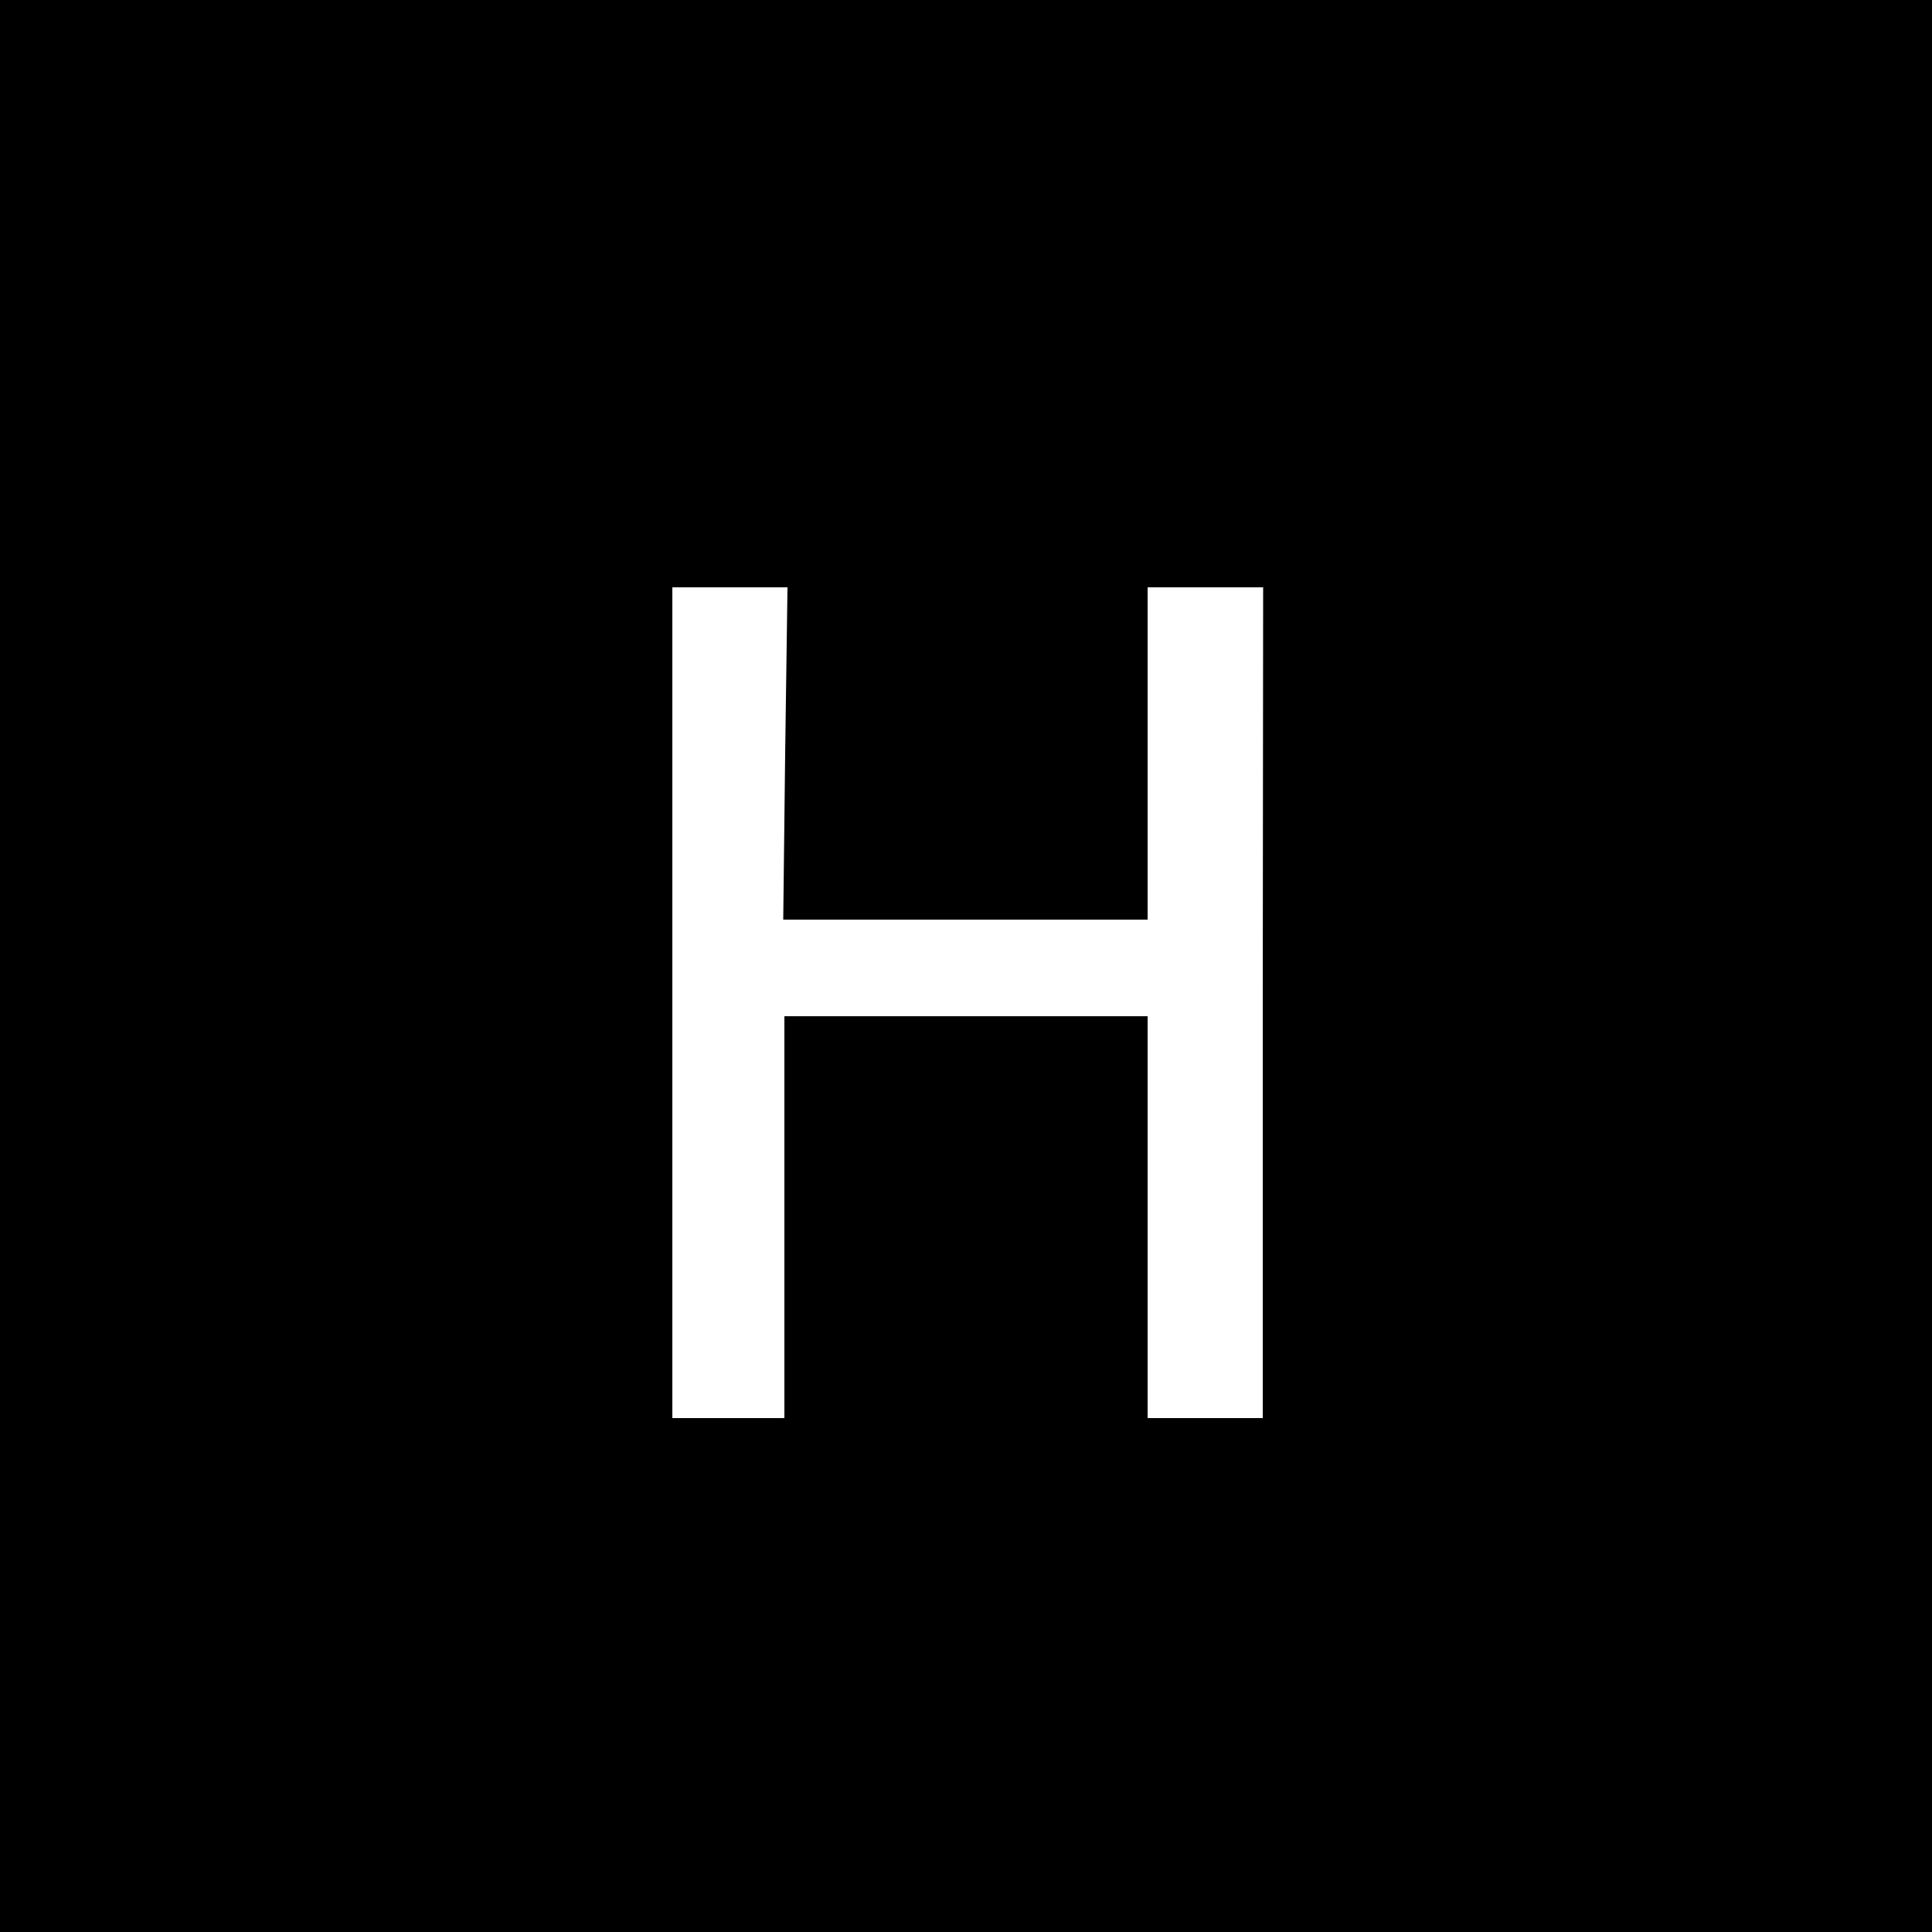
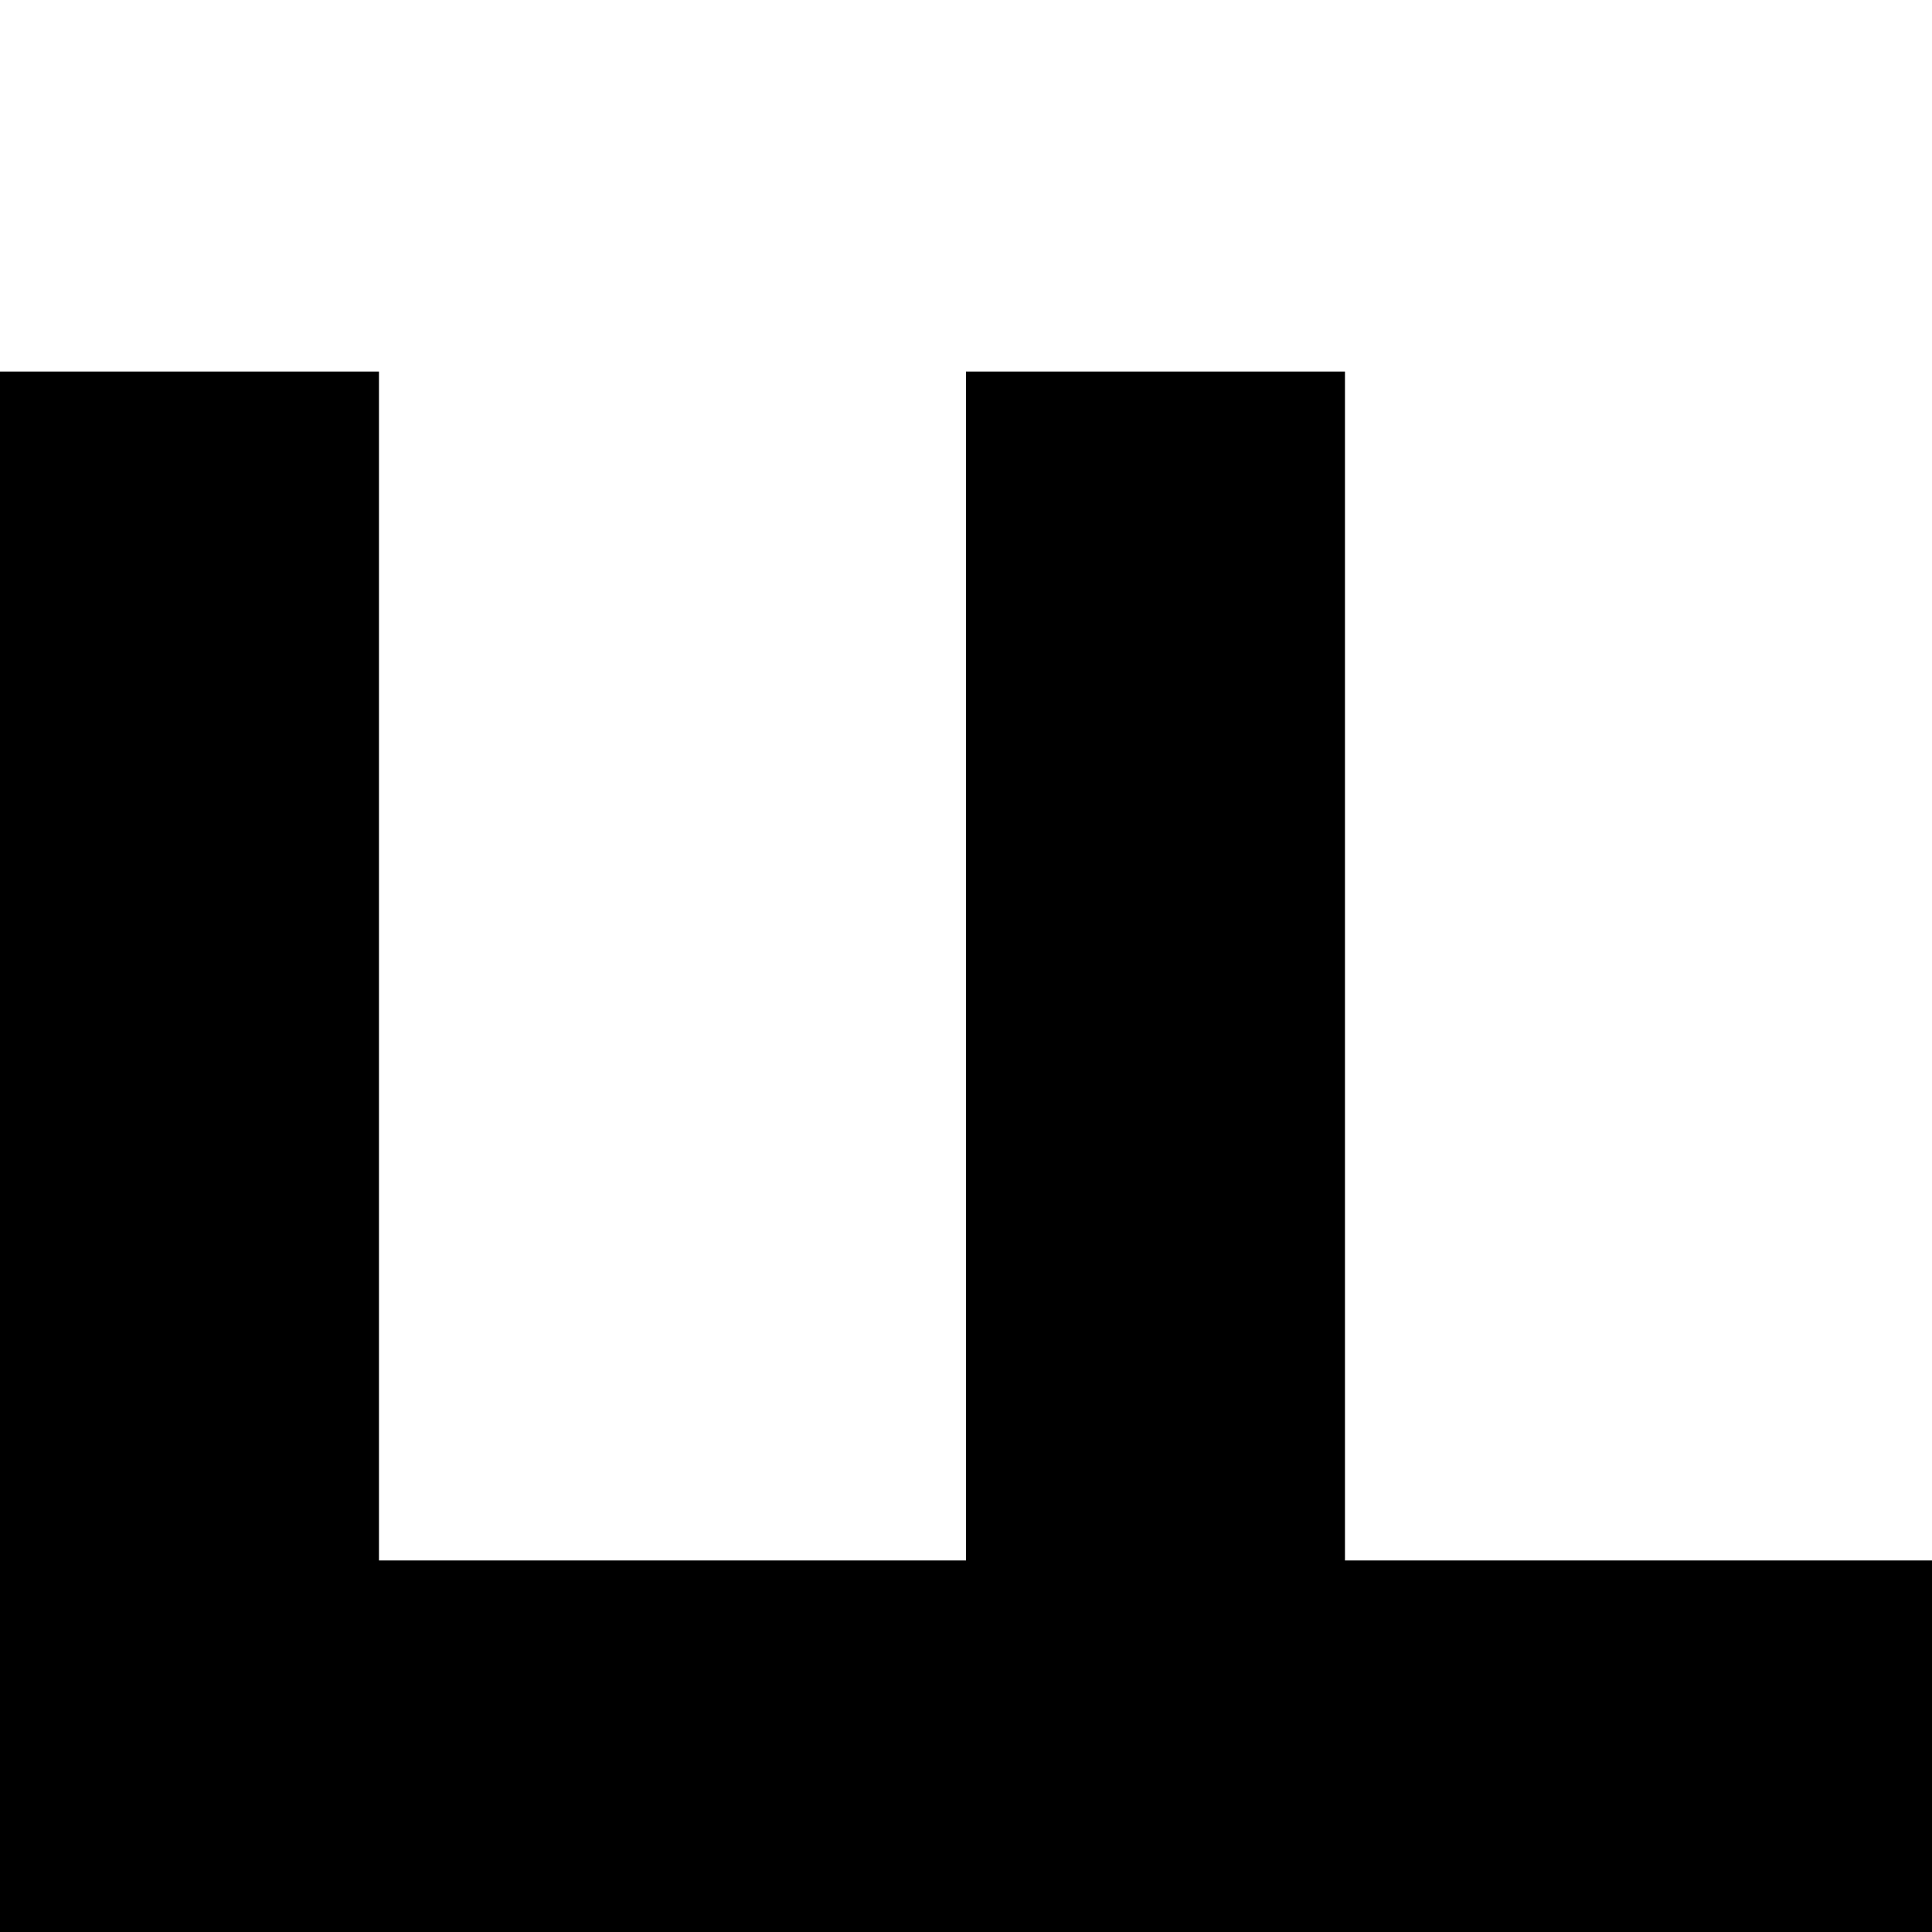
- <svg xmlns="http://www.w3.org/2000/svg" version="1" width="666.667" height="666.667" viewBox="0 0 500 500">
-   <path d="M0 250v250h500V0H0v250zm203.2-55l-.5 43H297v-86h29.9l-.1 107.5V367H297V263h-94v104h-29V152h29.8l-.6 43z" />
+ <svg xmlns="http://www.w3.org/2000/svg" version="1.0" width="260pt" height="260pt" viewBox="0 0 260 260" preserveAspectRatio="xMidYMid meet">
+   <g transform="translate(0,260) scale(0.1,-0.1)" fill="#000000" stroke="none">
+     <path d="M0 1050 l0 -1050 1300 0 1300 0 0 250 0 250 -395 0 -395 0 0 800 0 800 -255 0 -255 0 0 -800 0 -800 -395 0 -395 0 0 800 0 800 -255 0 -255 0 0 -1050z" />
+   </g>
</svg>
